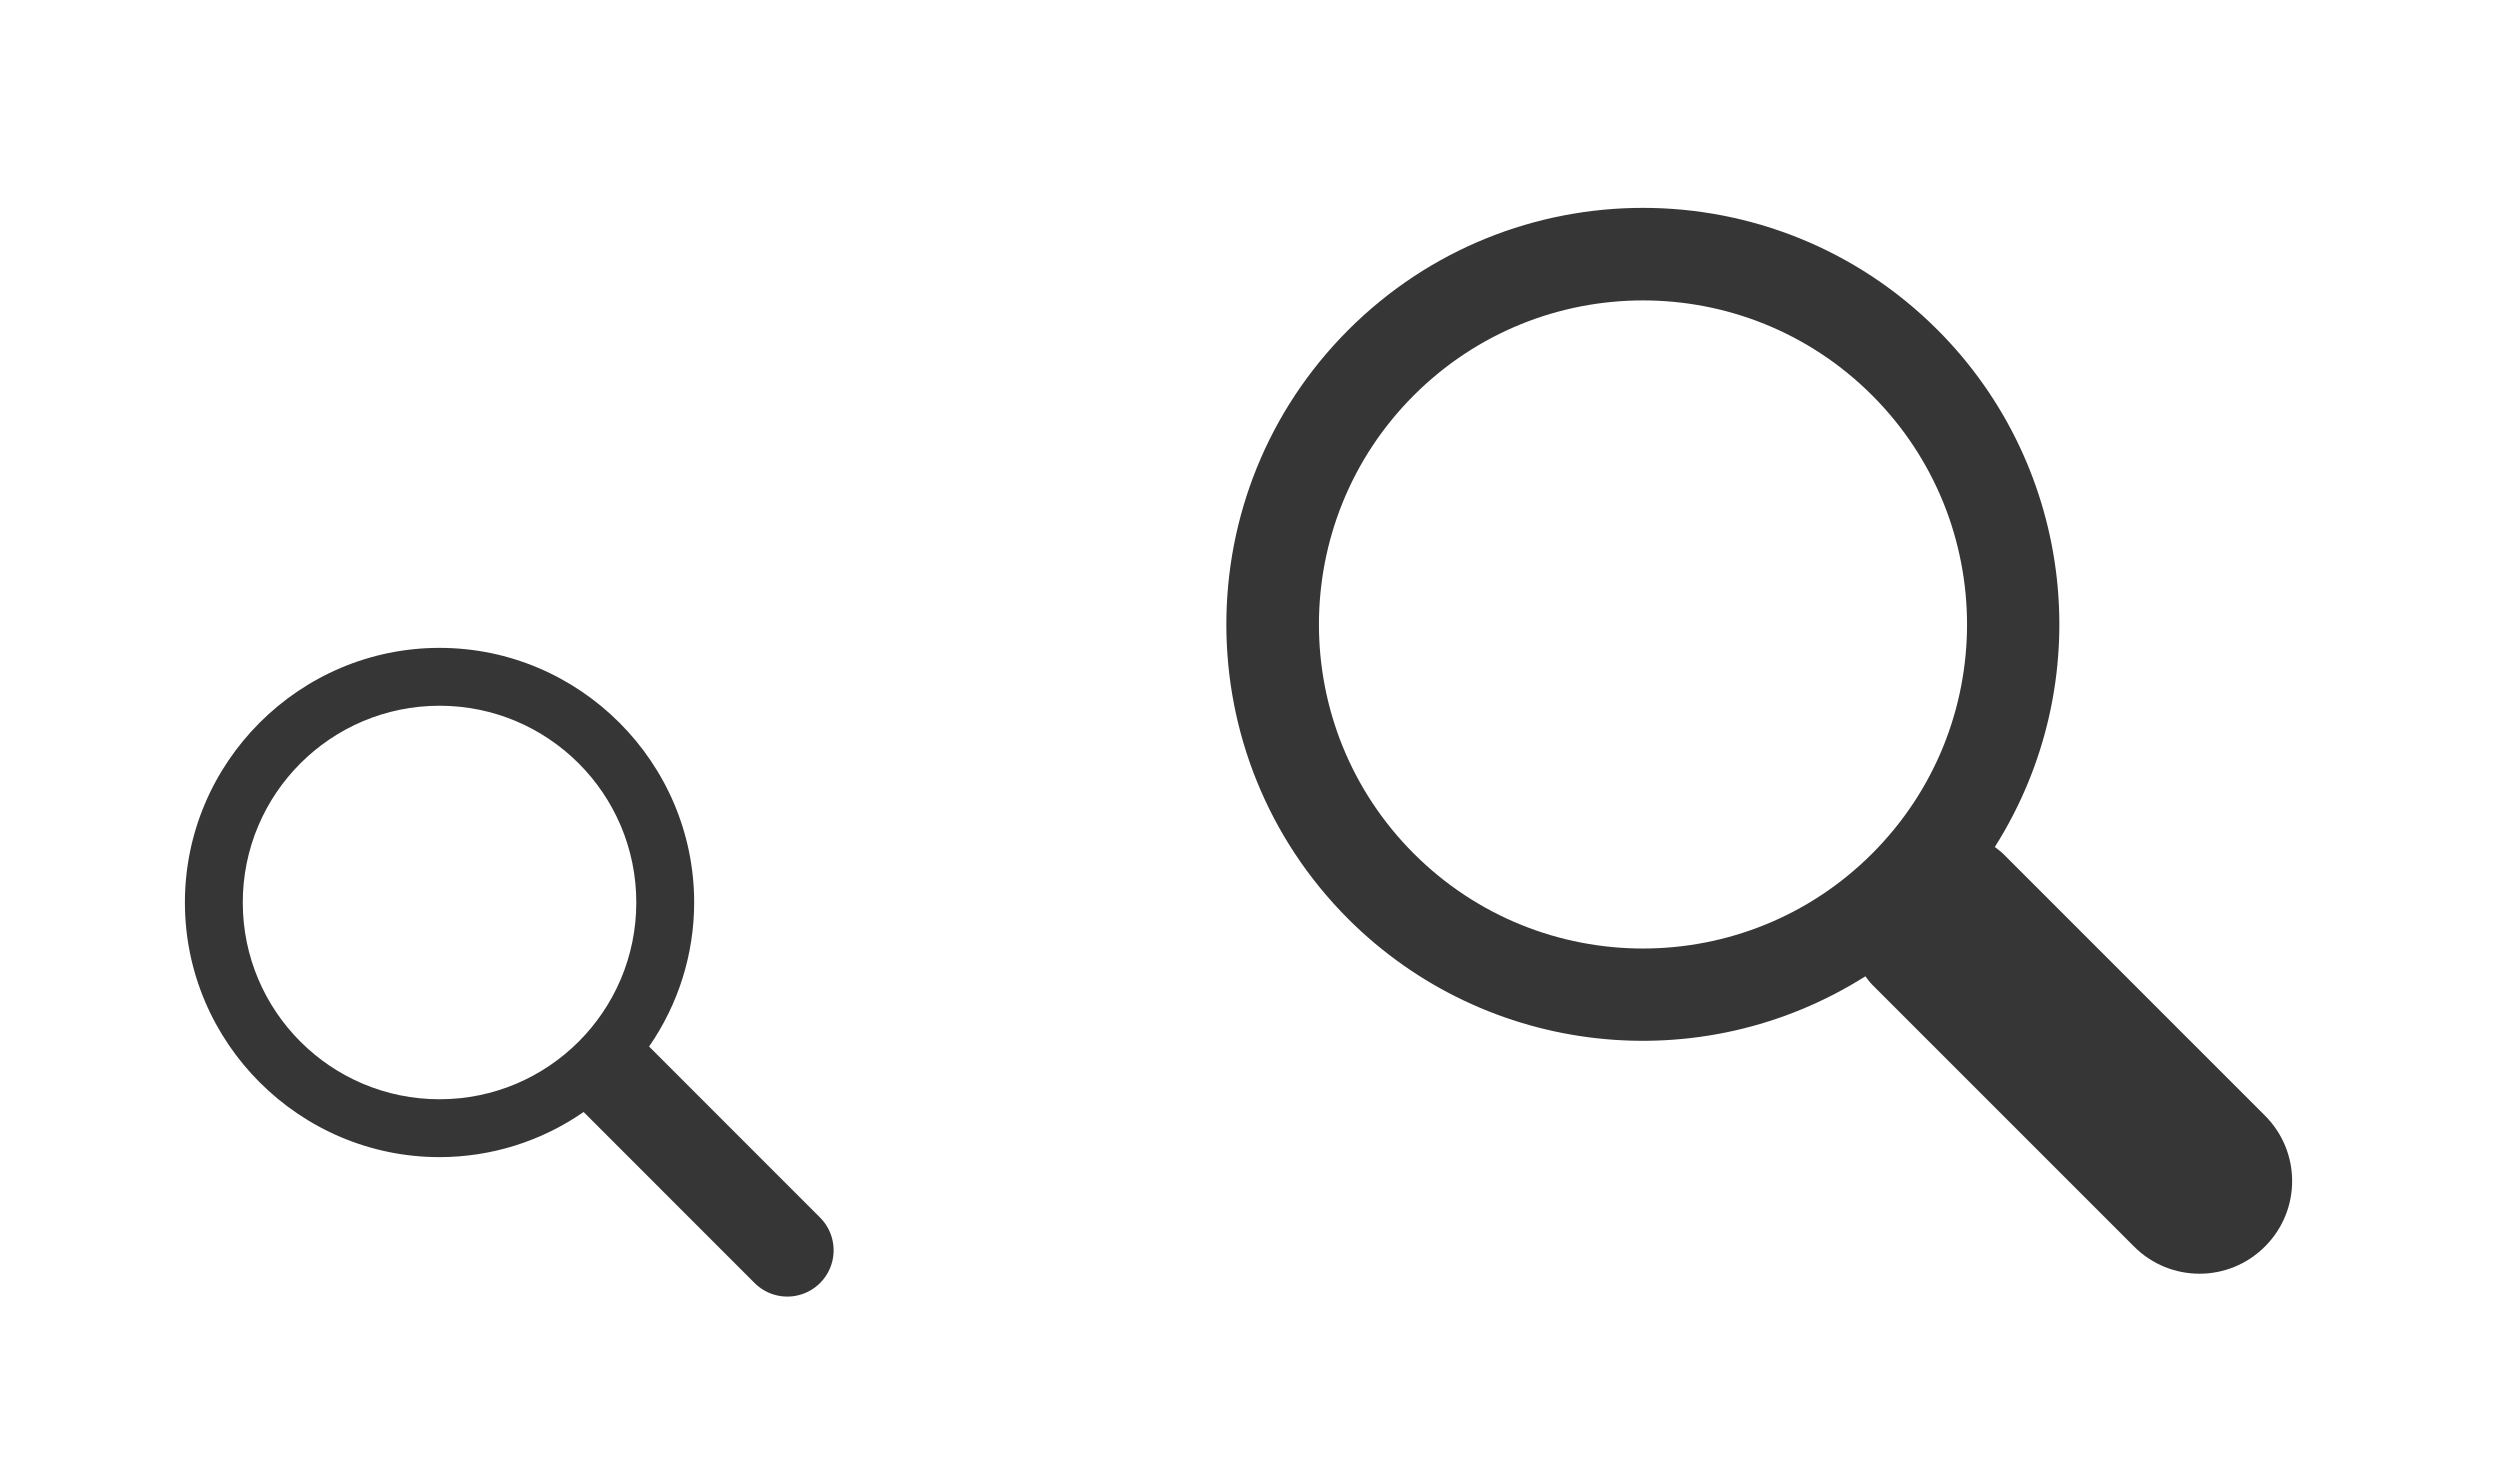
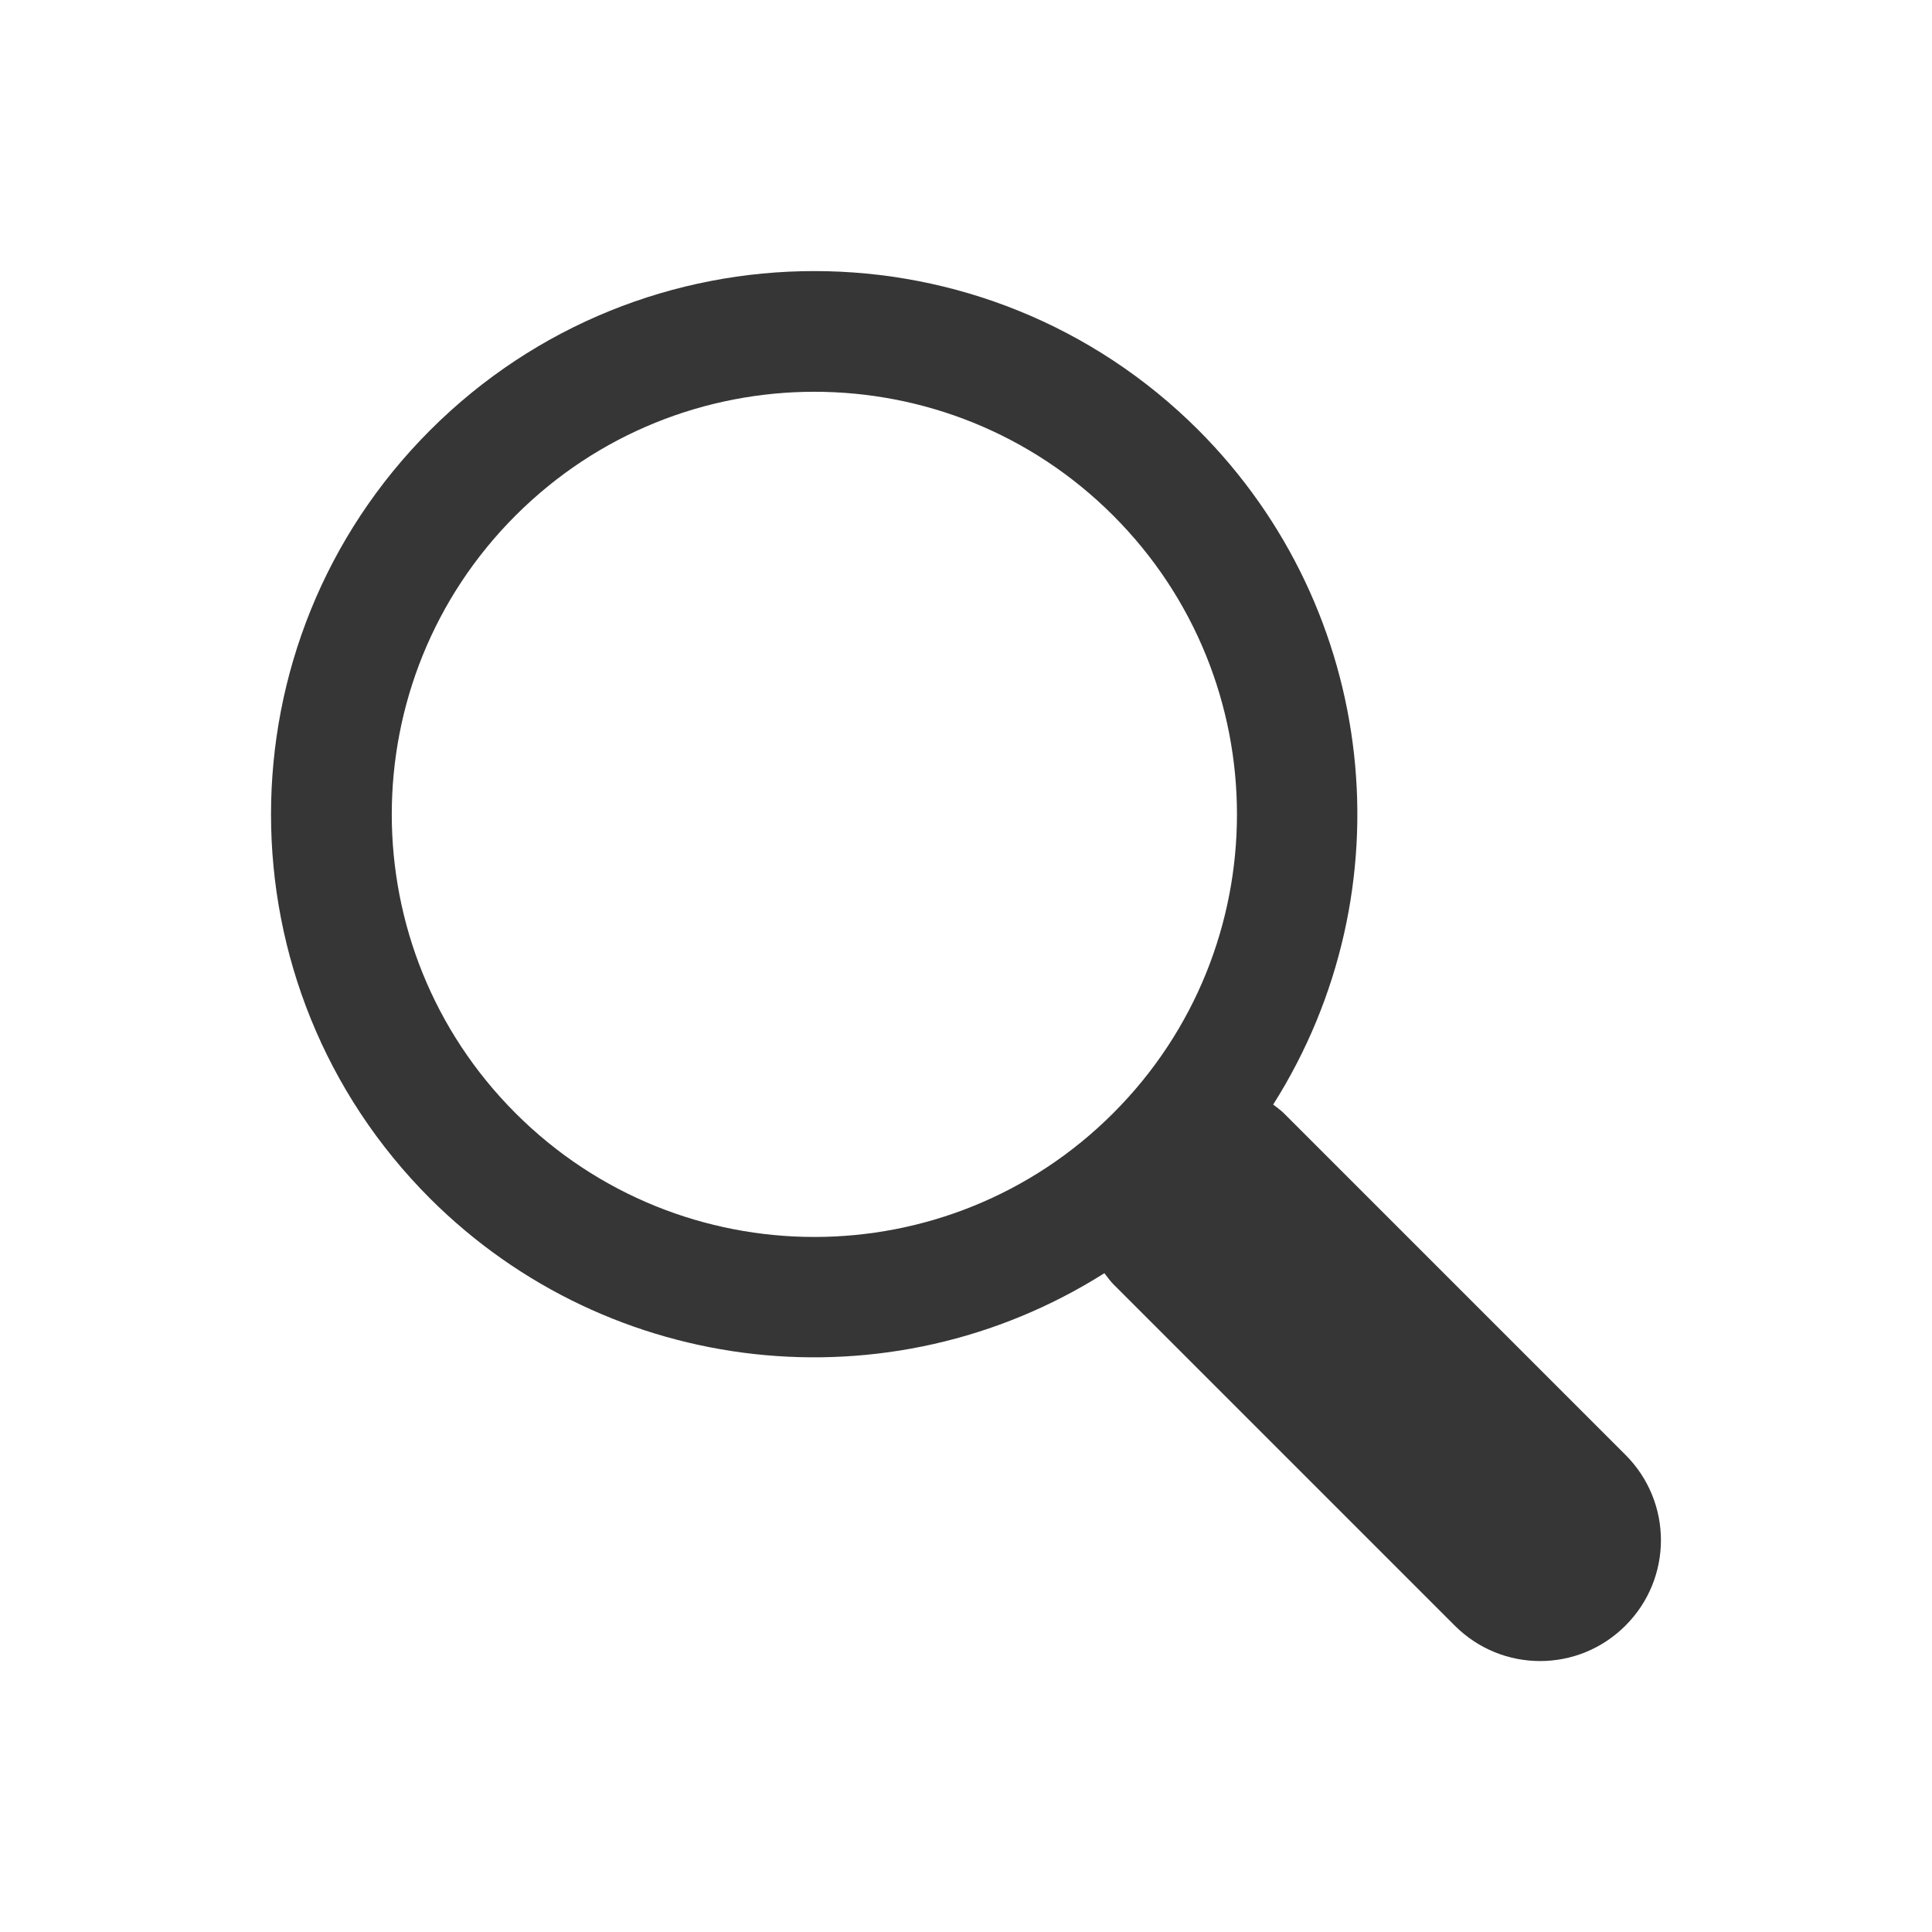
- <svg xmlns="http://www.w3.org/2000/svg" id="svg15" viewBox="0 0 54 32" version="1.1">
+ <svg xmlns="http://www.w3.org/2000/svg" id="svg15" viewBox="0 0 32 32" version="1.1" width="32" height="32">
  <defs id="defs3">
    <style type="text/css" id="current-color-scheme">.ColorScheme-Text { color:#363636; }</style>
  </defs>
-   <g id="22-22-nepomuk">
-     <path id="path5" fill="none" d="m0 10v22h22v-22z" />
-     <path id="path7" fill="currentColor" d="m9.494 13.994c-3.026 0-5.5 2.474-5.5 5.5s2.474 5.5 5.5 5.5a5.46 5.46 0 0 0 3.112-0.975l3.681 3.682a1 1 0 1 0 1.414-1.414l-3.681-3.682a5.46 5.46 0 0 0 0.974-3.111c0-3.026-2.474-5.5-5.5-5.5zm0 1.25a4.25 4.25 0 0 1 4.25 4.25 4.25 4.25 0 0 1-4.25 4.25 4.25 4.25 0 0 1-4.25-4.25 4.25 4.25 0 0 1 4.25-4.25z" class="ColorScheme-Text" />
+   <g id="22-22-nepomuk" transform="translate(-30.08542)">
+     <path id="path5" fill="none" d="M 0,10 V 32 H 22 V 10 Z" />
+     <path id="path7" fill="currentColor" d="m 9.494,13.994 c -3.026,0 -5.5,2.474 -5.5,5.5 0,3.026 2.474,5.5 5.5,5.5 a 5.46,5.46 0 0 0 3.112,-0.975 l 3.681,3.682 a 1,1 0 1 0 1.414,-1.414 l -3.681,-3.682 a 5.46,5.46 0 0 0 0.974,-3.111 c 0,-3.026 -2.474,-5.5 -5.5,-5.5 z m 0,1.25 a 4.25,4.25 0 0 1 4.25,4.25 4.25,4.25 0 0 1 -4.25,4.25 4.25,4.25 0 0 1 -4.25,-4.25 4.25,4.25 0 0 1 4.25,-4.25 z" class="ColorScheme-Text" />
  </g>
-   <g id="nepomuk">
-     <path id="path10" fill="none" d="m22 0v32h32v-32z" />
-     <path id="path12" fill="currentColor" d="m29.125 7.125a9 9 0 0 0 0 12.728 9 9 0 0 0 11.167 1.235c0.048 0.06 0.091 0.124 0.146 0.18l5.657 5.657c0.783 0.783 2.045 0.783 2.828 0s0.783-2.045 0-2.828l-5.657-5.657c-0.055-0.055-0.118-0.097-0.178-0.145a9 9 0 0 0-1.236-11.169 9 9 0 0 0-12.728 0zm1.414 1.414a7 7 0 0 1 9.899 0 7 7 0 0 1 0 9.899 7 7 0 0 1-9.899 0 7 7 0 0 1 0-9.899z" class="ColorScheme-Text" />
+   <g id="nepomuk" transform="translate(-22)">
+     <path id="path10" fill="none" d="M 22,0 V 32 H 54 V 0 Z" />
+     <path id="path12" fill="currentColor" d="m 29.125,7.125 a 9,9 0 0 0 0,12.728 9,9 0 0 0 11.167,1.235 c 0.048,0.06 0.091,0.124 0.146,0.18 l 5.657,5.657 c 0.783,0.783 2.045,0.783 2.828,0 0.783,-0.783 0.783,-2.045 0,-2.828 l -5.657,-5.657 c -0.055,-0.055 -0.118,-0.097 -0.178,-0.145 a 9,9 0 0 0 -1.236,-11.169 9,9 0 0 0 -12.728,0 z m 1.414,1.414 a 7,7 0 0 1 9.899,0 7,7 0 0 1 0,9.899 7,7 0 0 1 -9.899,0 7,7 0 0 1 0,-9.899 z" class="ColorScheme-Text" />
  </g>
</svg>
